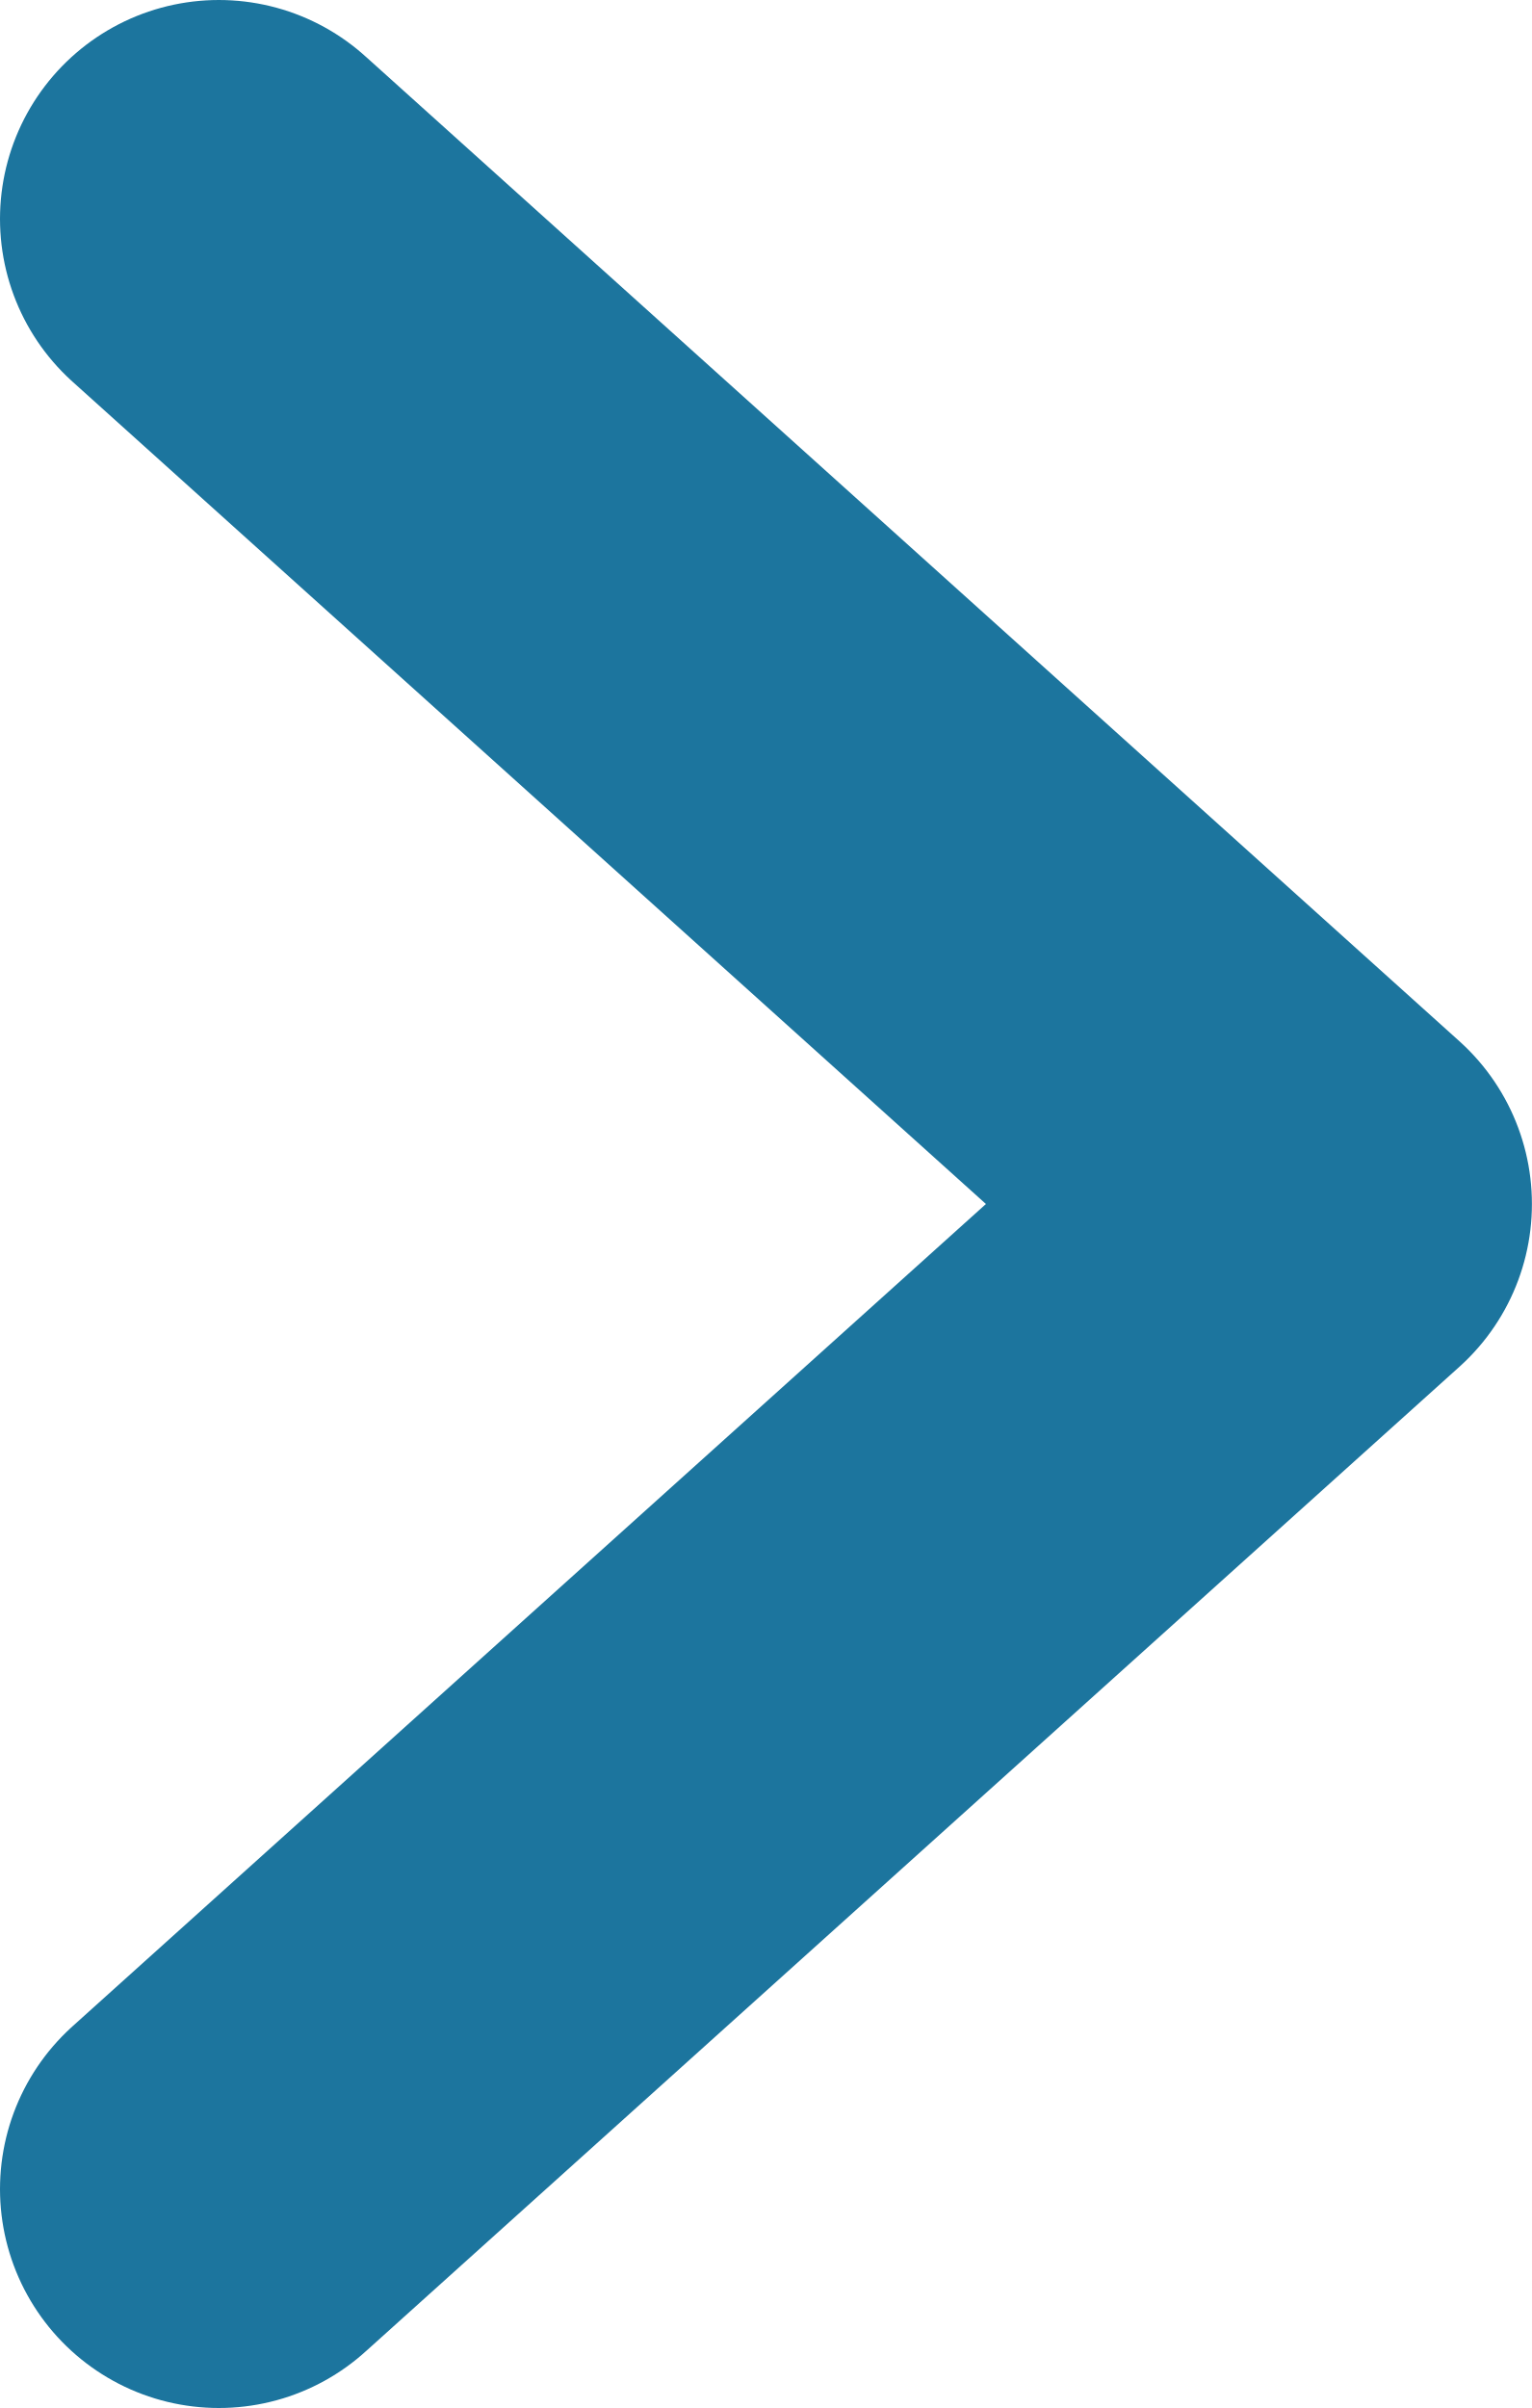
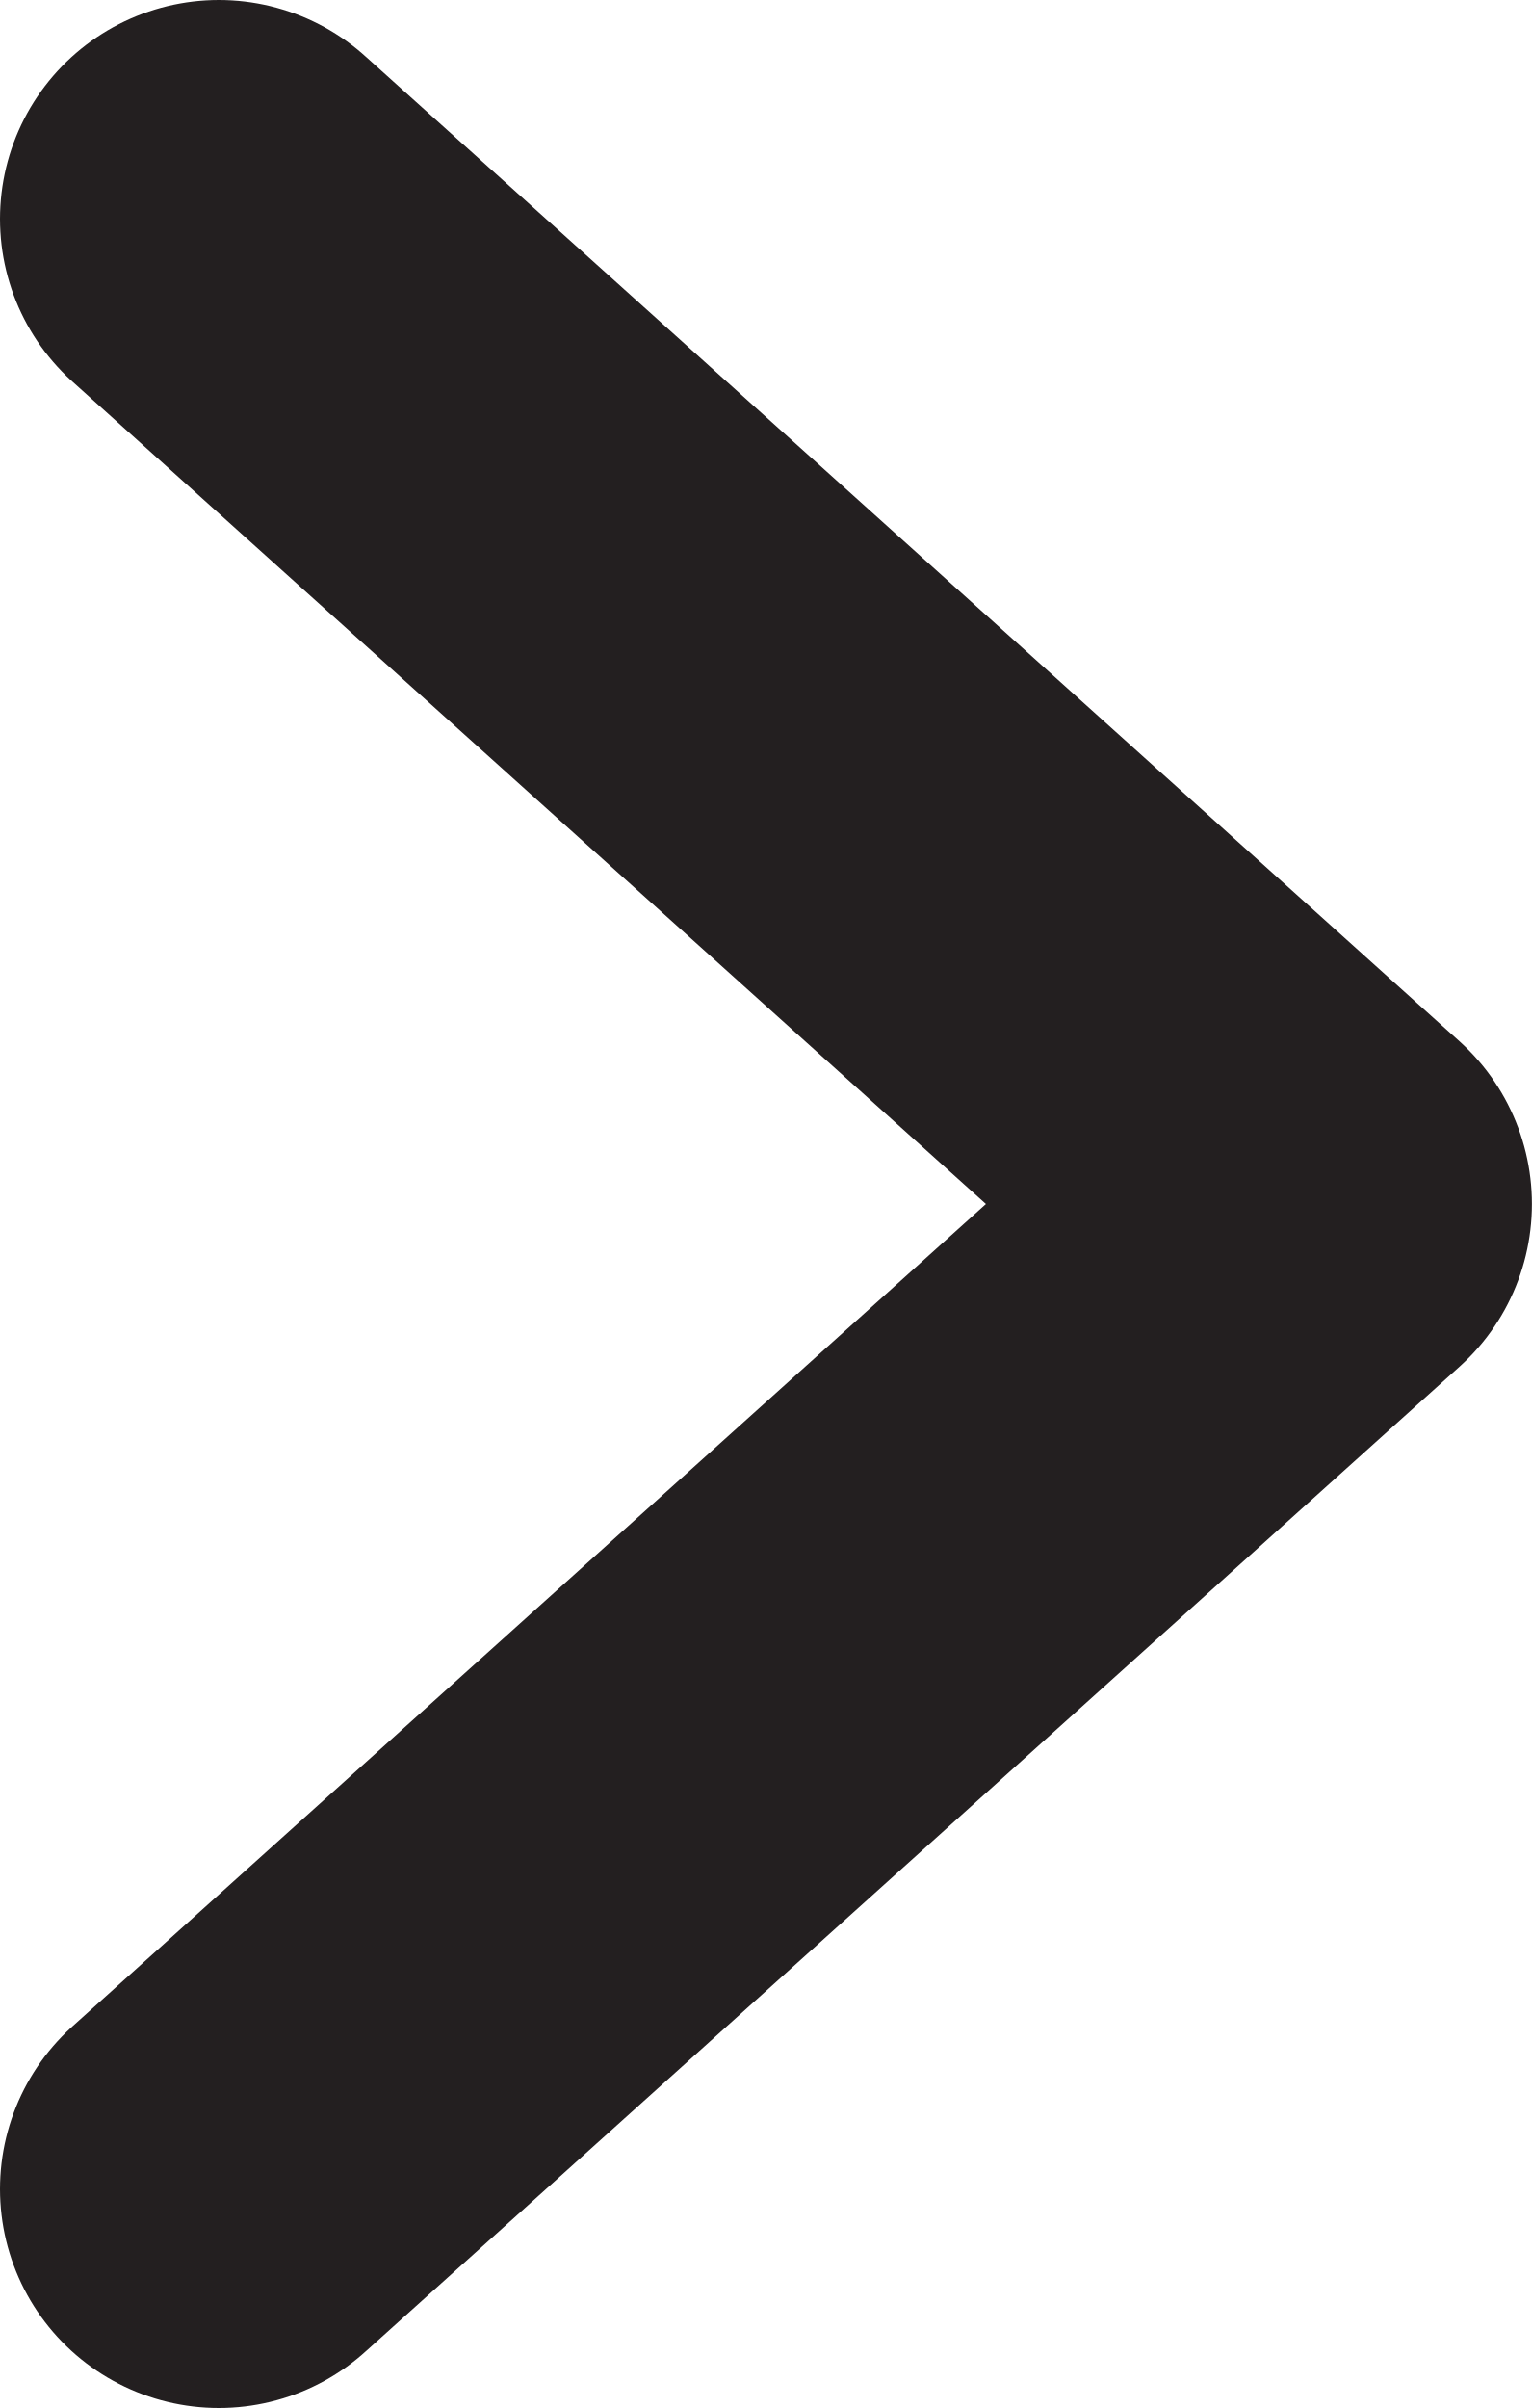
<svg xmlns="http://www.w3.org/2000/svg" width="7" height="11" viewBox="0 0 7 11" fill="none">
-   <path d="M1 10L6 5.5L1 1" stroke="#1C759E" stroke-width="2" stroke-linecap="round" stroke-linejoin="round" />
+   <path d="M1 10L6 5.5L1 1" stroke="#231f20" stroke-width="2" stroke-linecap="round" stroke-linejoin="round" />
</svg>
